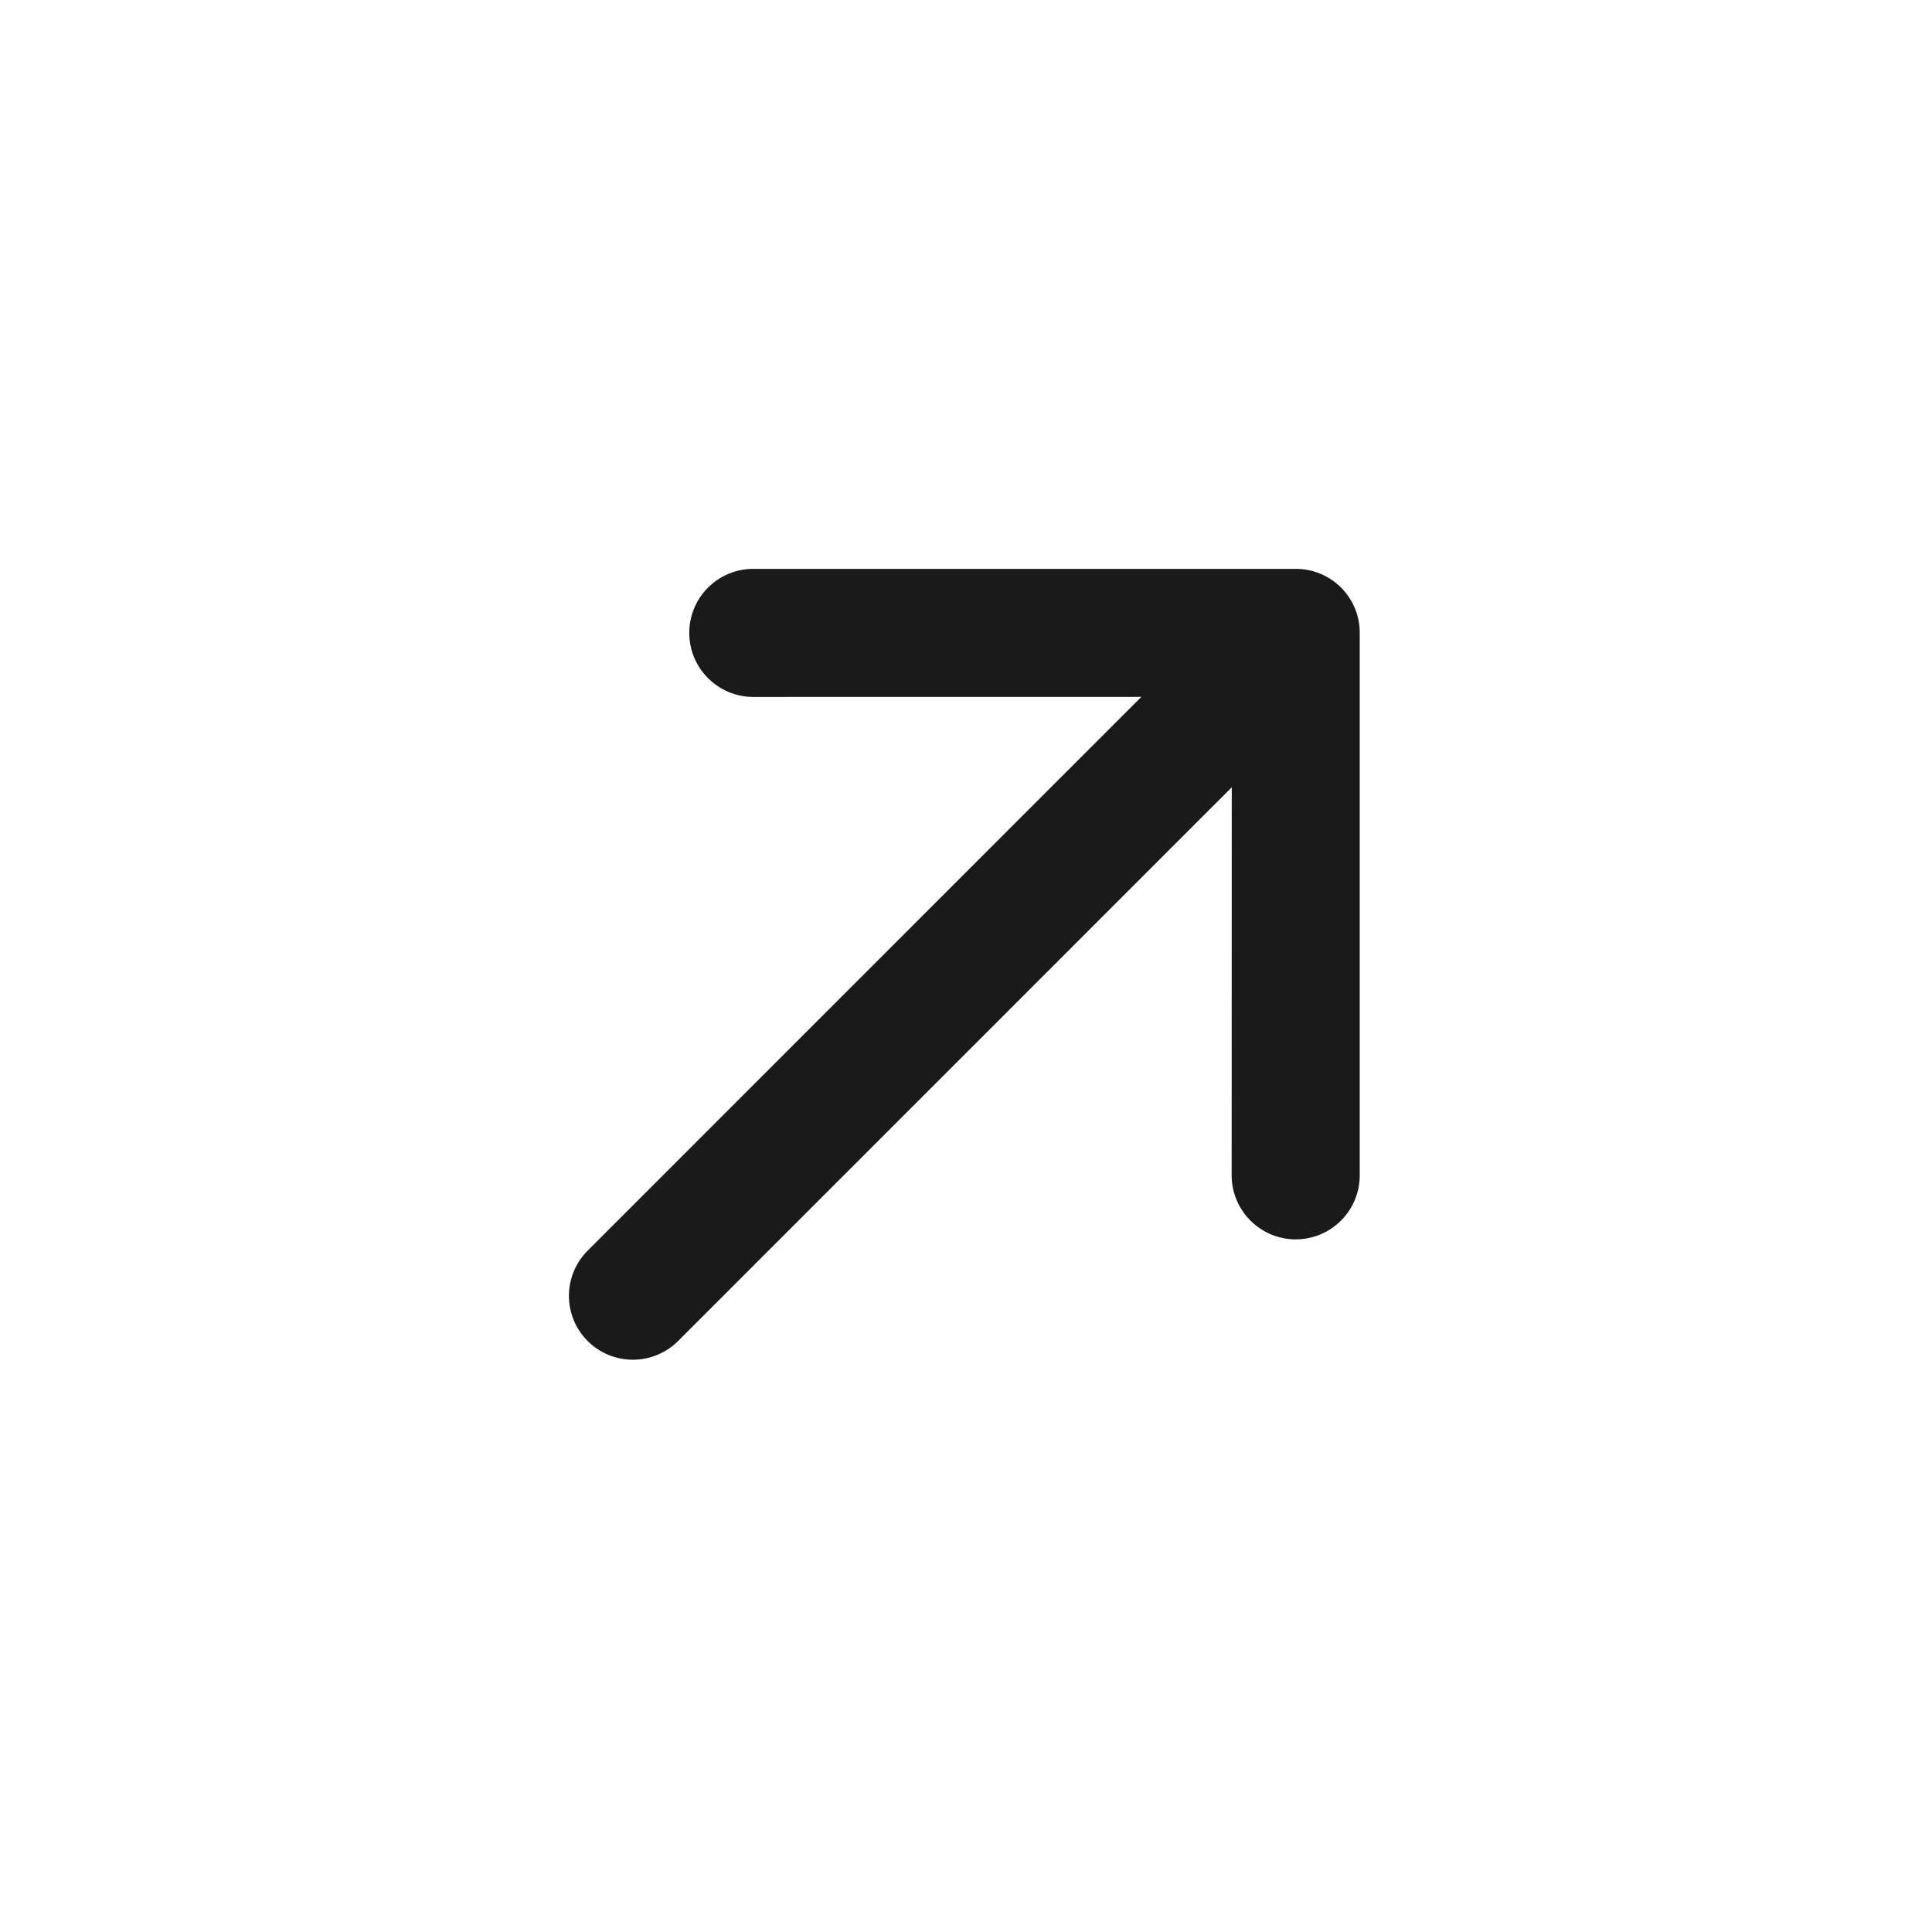
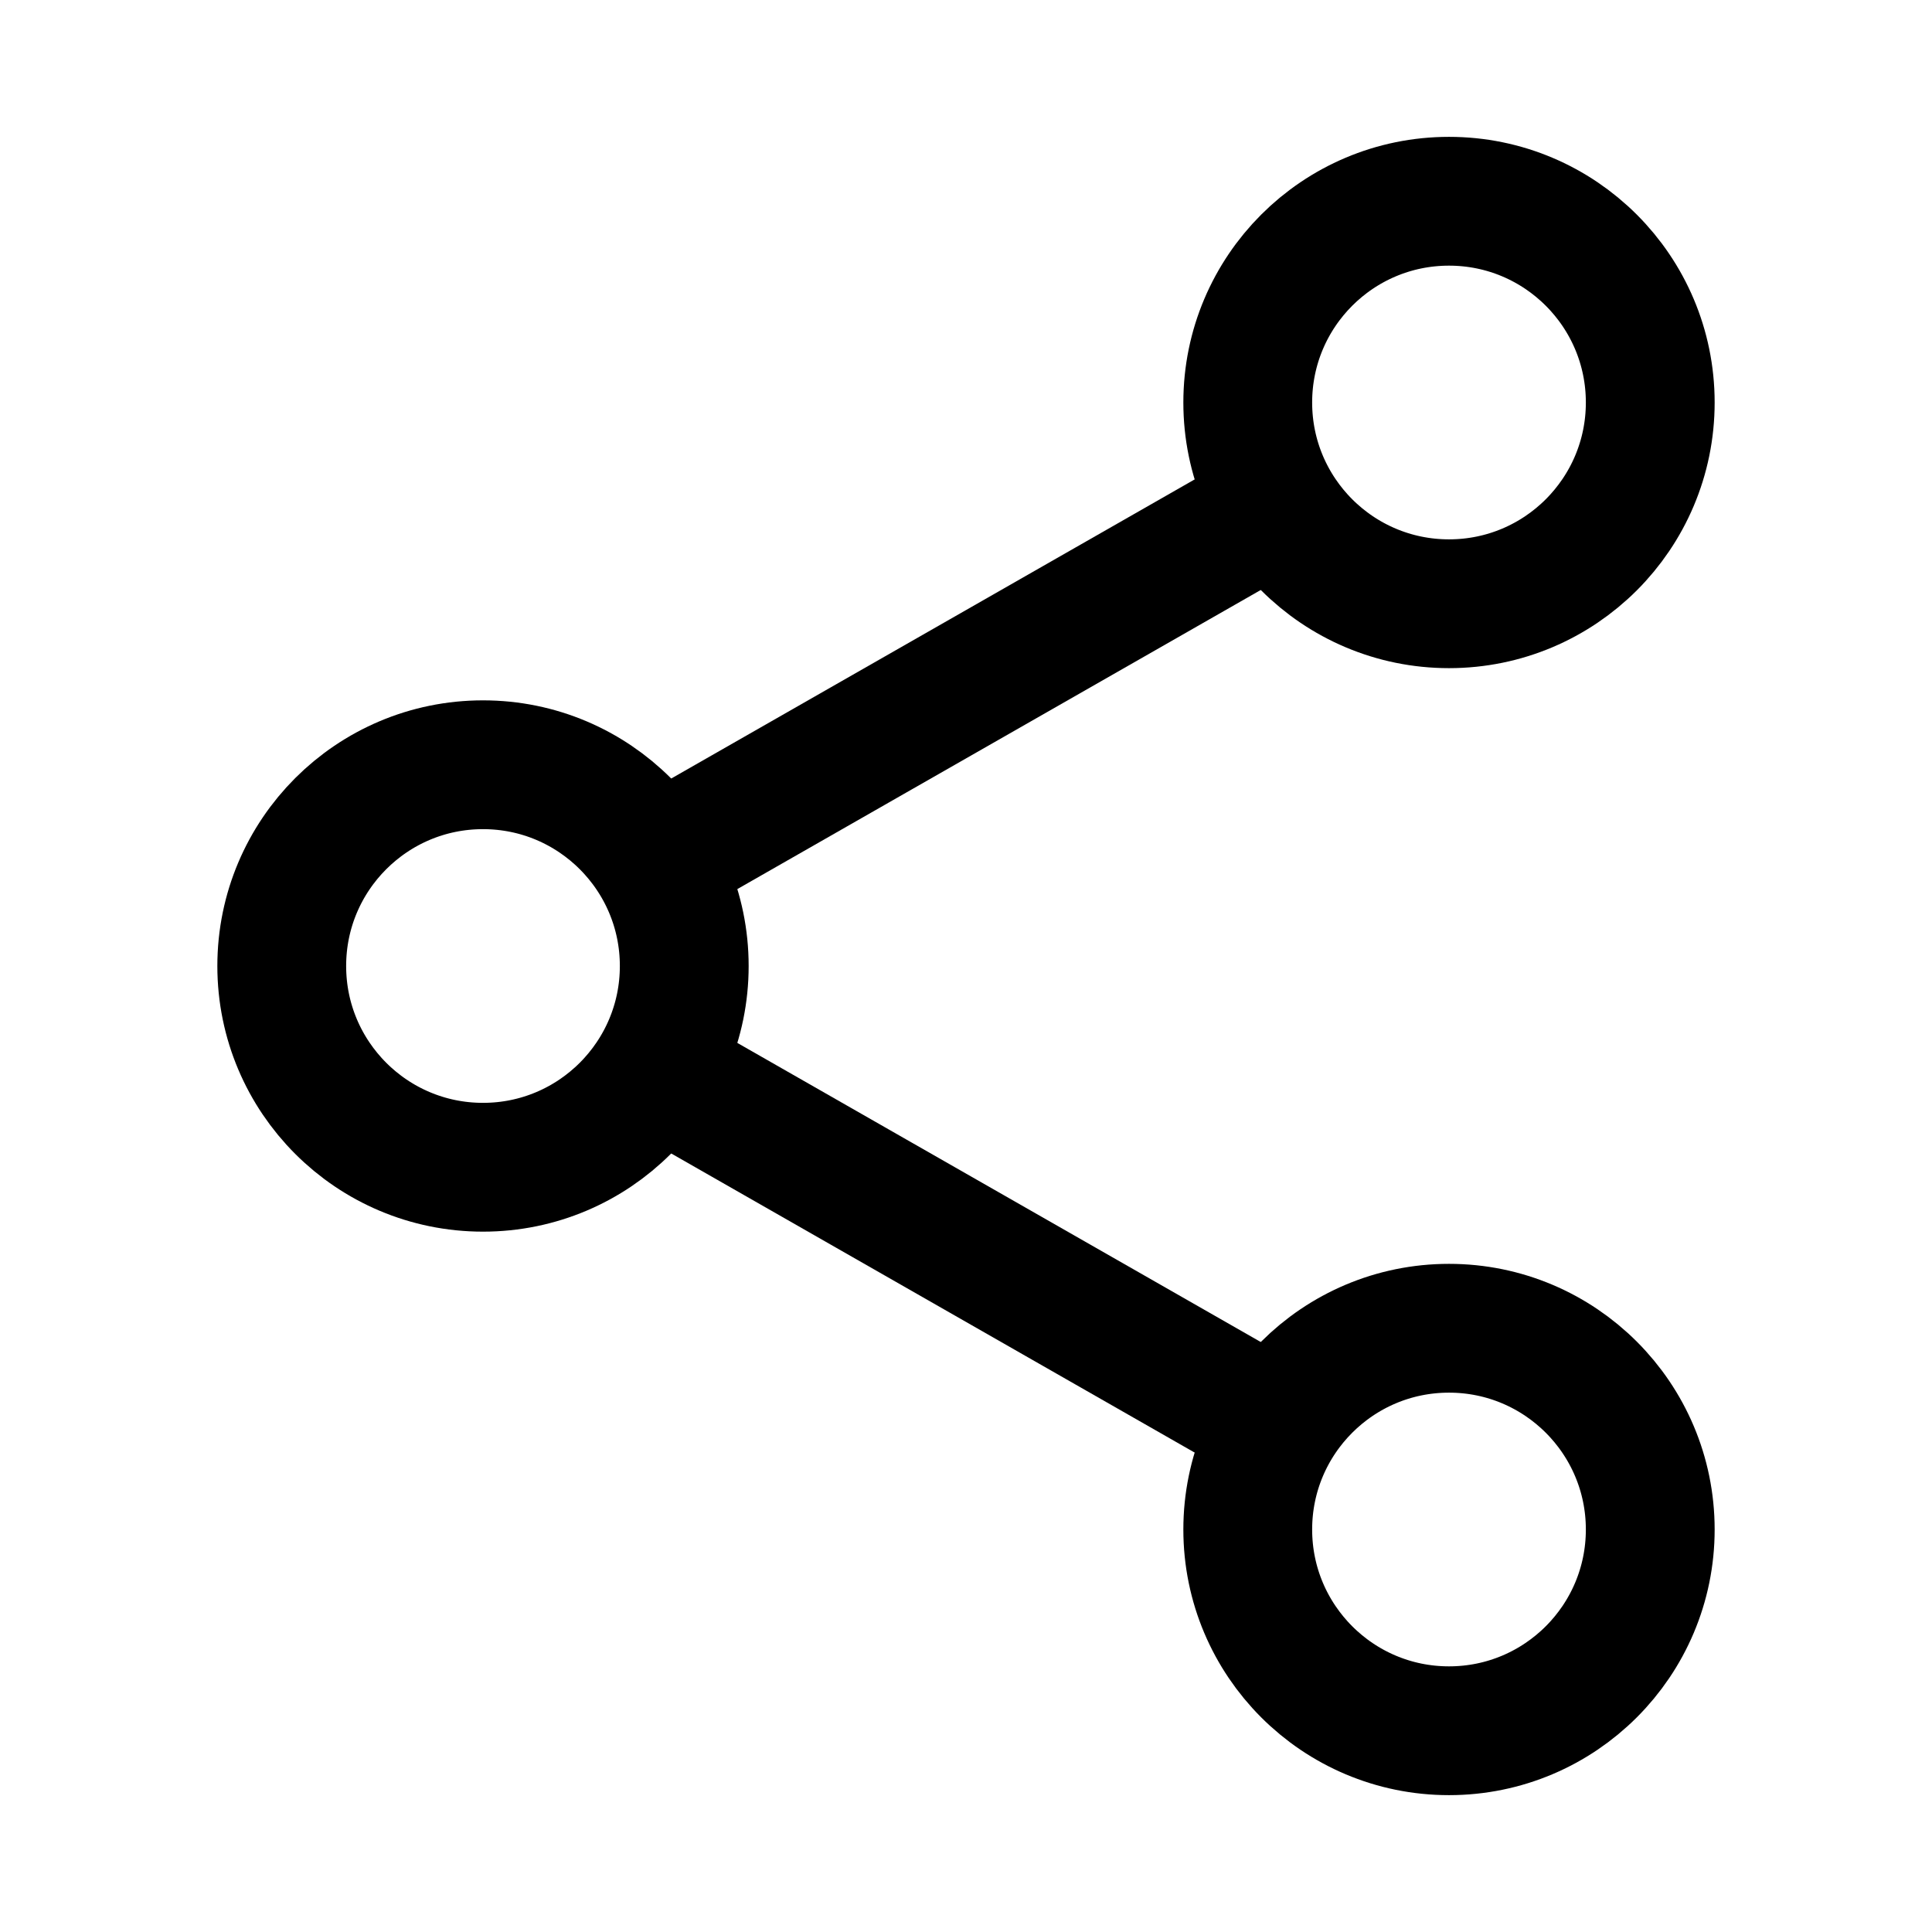
- <svg xmlns="http://www.w3.org/2000/svg" width="34" height="34" viewBox="0 0 34 34" fill="none">
-   <path d="M10.342 23.6C10.131 23.389 10.012 23.103 10.012 22.804C10.012 22.506 10.131 22.22 10.342 22.009L20.086 12.264L13.256 12.265C12.957 12.265 12.671 12.146 12.46 11.934C12.248 11.723 12.13 11.437 12.13 11.138C12.13 10.839 12.248 10.552 12.46 10.341C12.671 10.129 12.957 10.011 13.256 10.011L22.802 10.011C22.95 10.01 23.097 10.039 23.234 10.096C23.371 10.152 23.495 10.236 23.6 10.34C23.704 10.445 23.788 10.569 23.844 10.706C23.901 10.843 23.93 10.99 23.929 11.138L23.929 20.684C23.929 20.832 23.9 20.978 23.843 21.115C23.787 21.252 23.704 21.376 23.599 21.48C23.495 21.585 23.37 21.668 23.234 21.725C23.097 21.781 22.95 21.811 22.802 21.811C22.654 21.811 22.508 21.781 22.371 21.725C22.234 21.668 22.11 21.585 22.006 21.48C21.901 21.376 21.818 21.252 21.761 21.115C21.704 20.978 21.675 20.832 21.675 20.684L21.677 13.855L11.933 23.6C11.722 23.811 11.435 23.929 11.137 23.929C10.839 23.929 10.553 23.811 10.342 23.6Z" fill="#1A1A1A" />
+ <svg xmlns="http://www.w3.org/2000/svg" viewBox="0 0 24 24" fill="none">
+   <circle cx="18" cy="5" r="2.5" stroke="currentColor" stroke-width="1.6" />
+   <circle cx="6" cy="12" r="2.5" stroke="currentColor" stroke-width="1.6" />
+   <circle cx="18" cy="19" r="2.5" stroke="currentColor" stroke-width="1.6" />
+   <path d="M8.5 10.5l7-4M8.5 13.5l7 4" stroke="currentColor" stroke-width="1.6" stroke-linecap="round" />
</svg>
